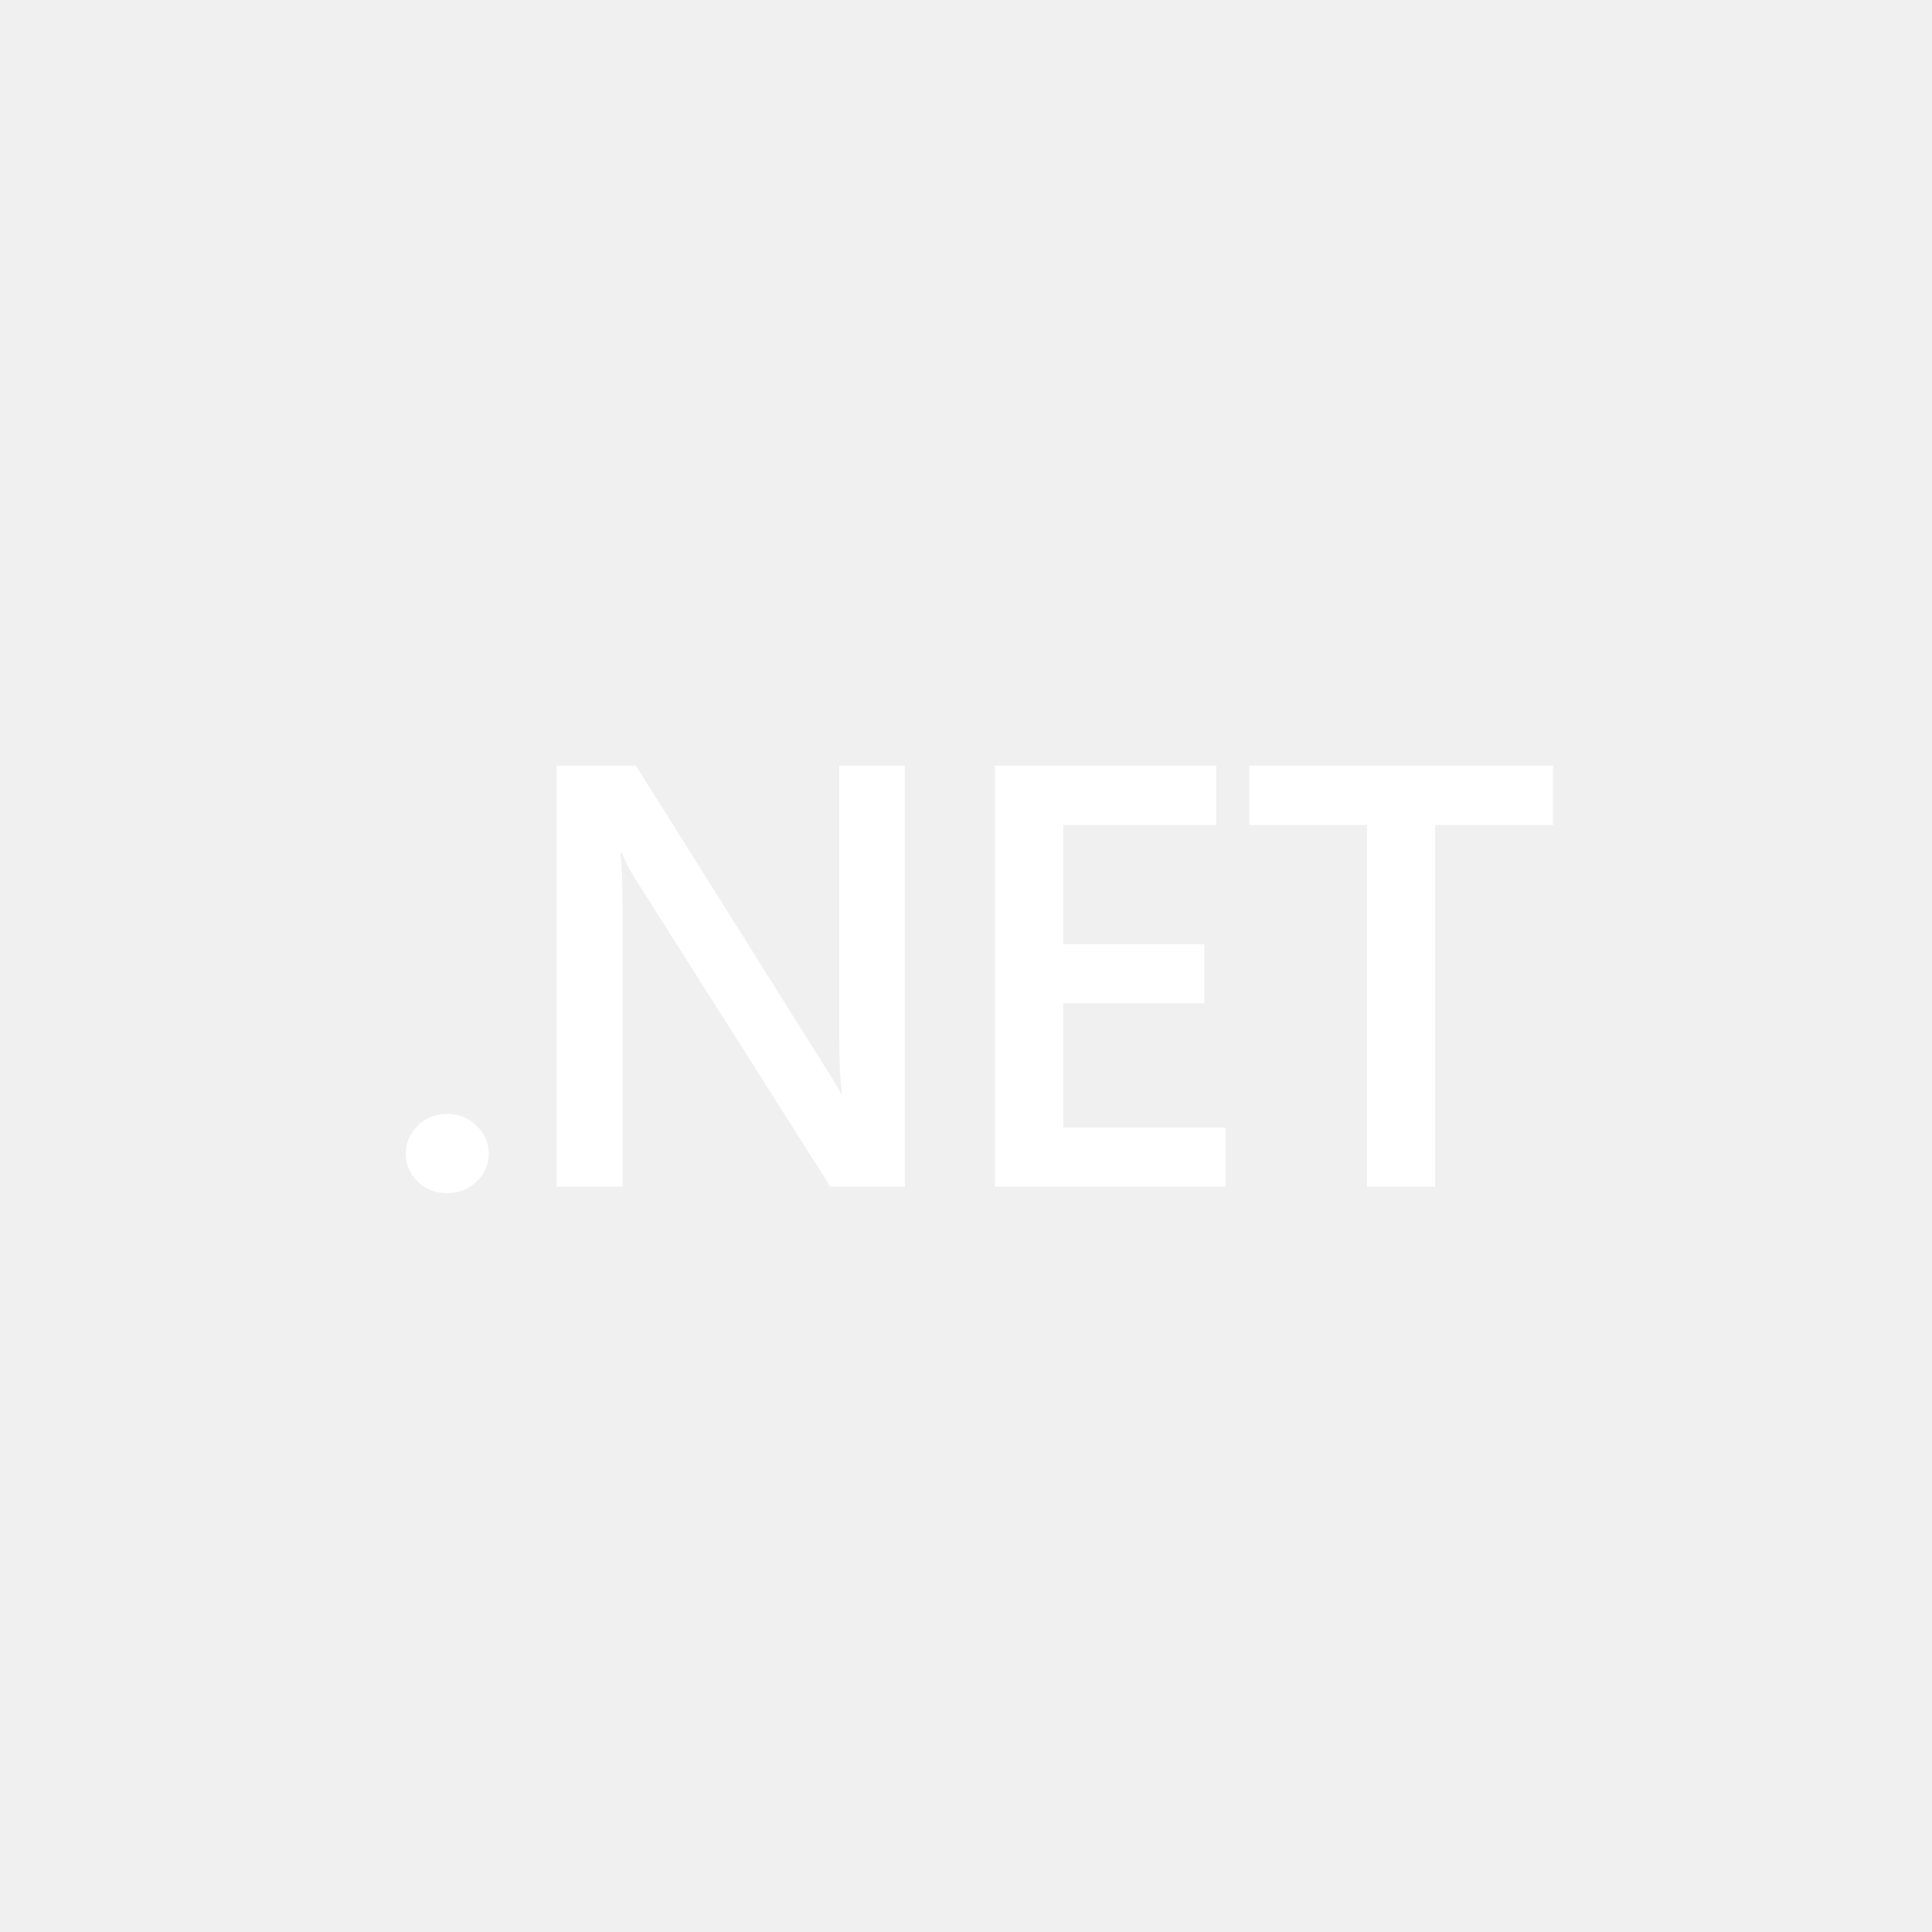
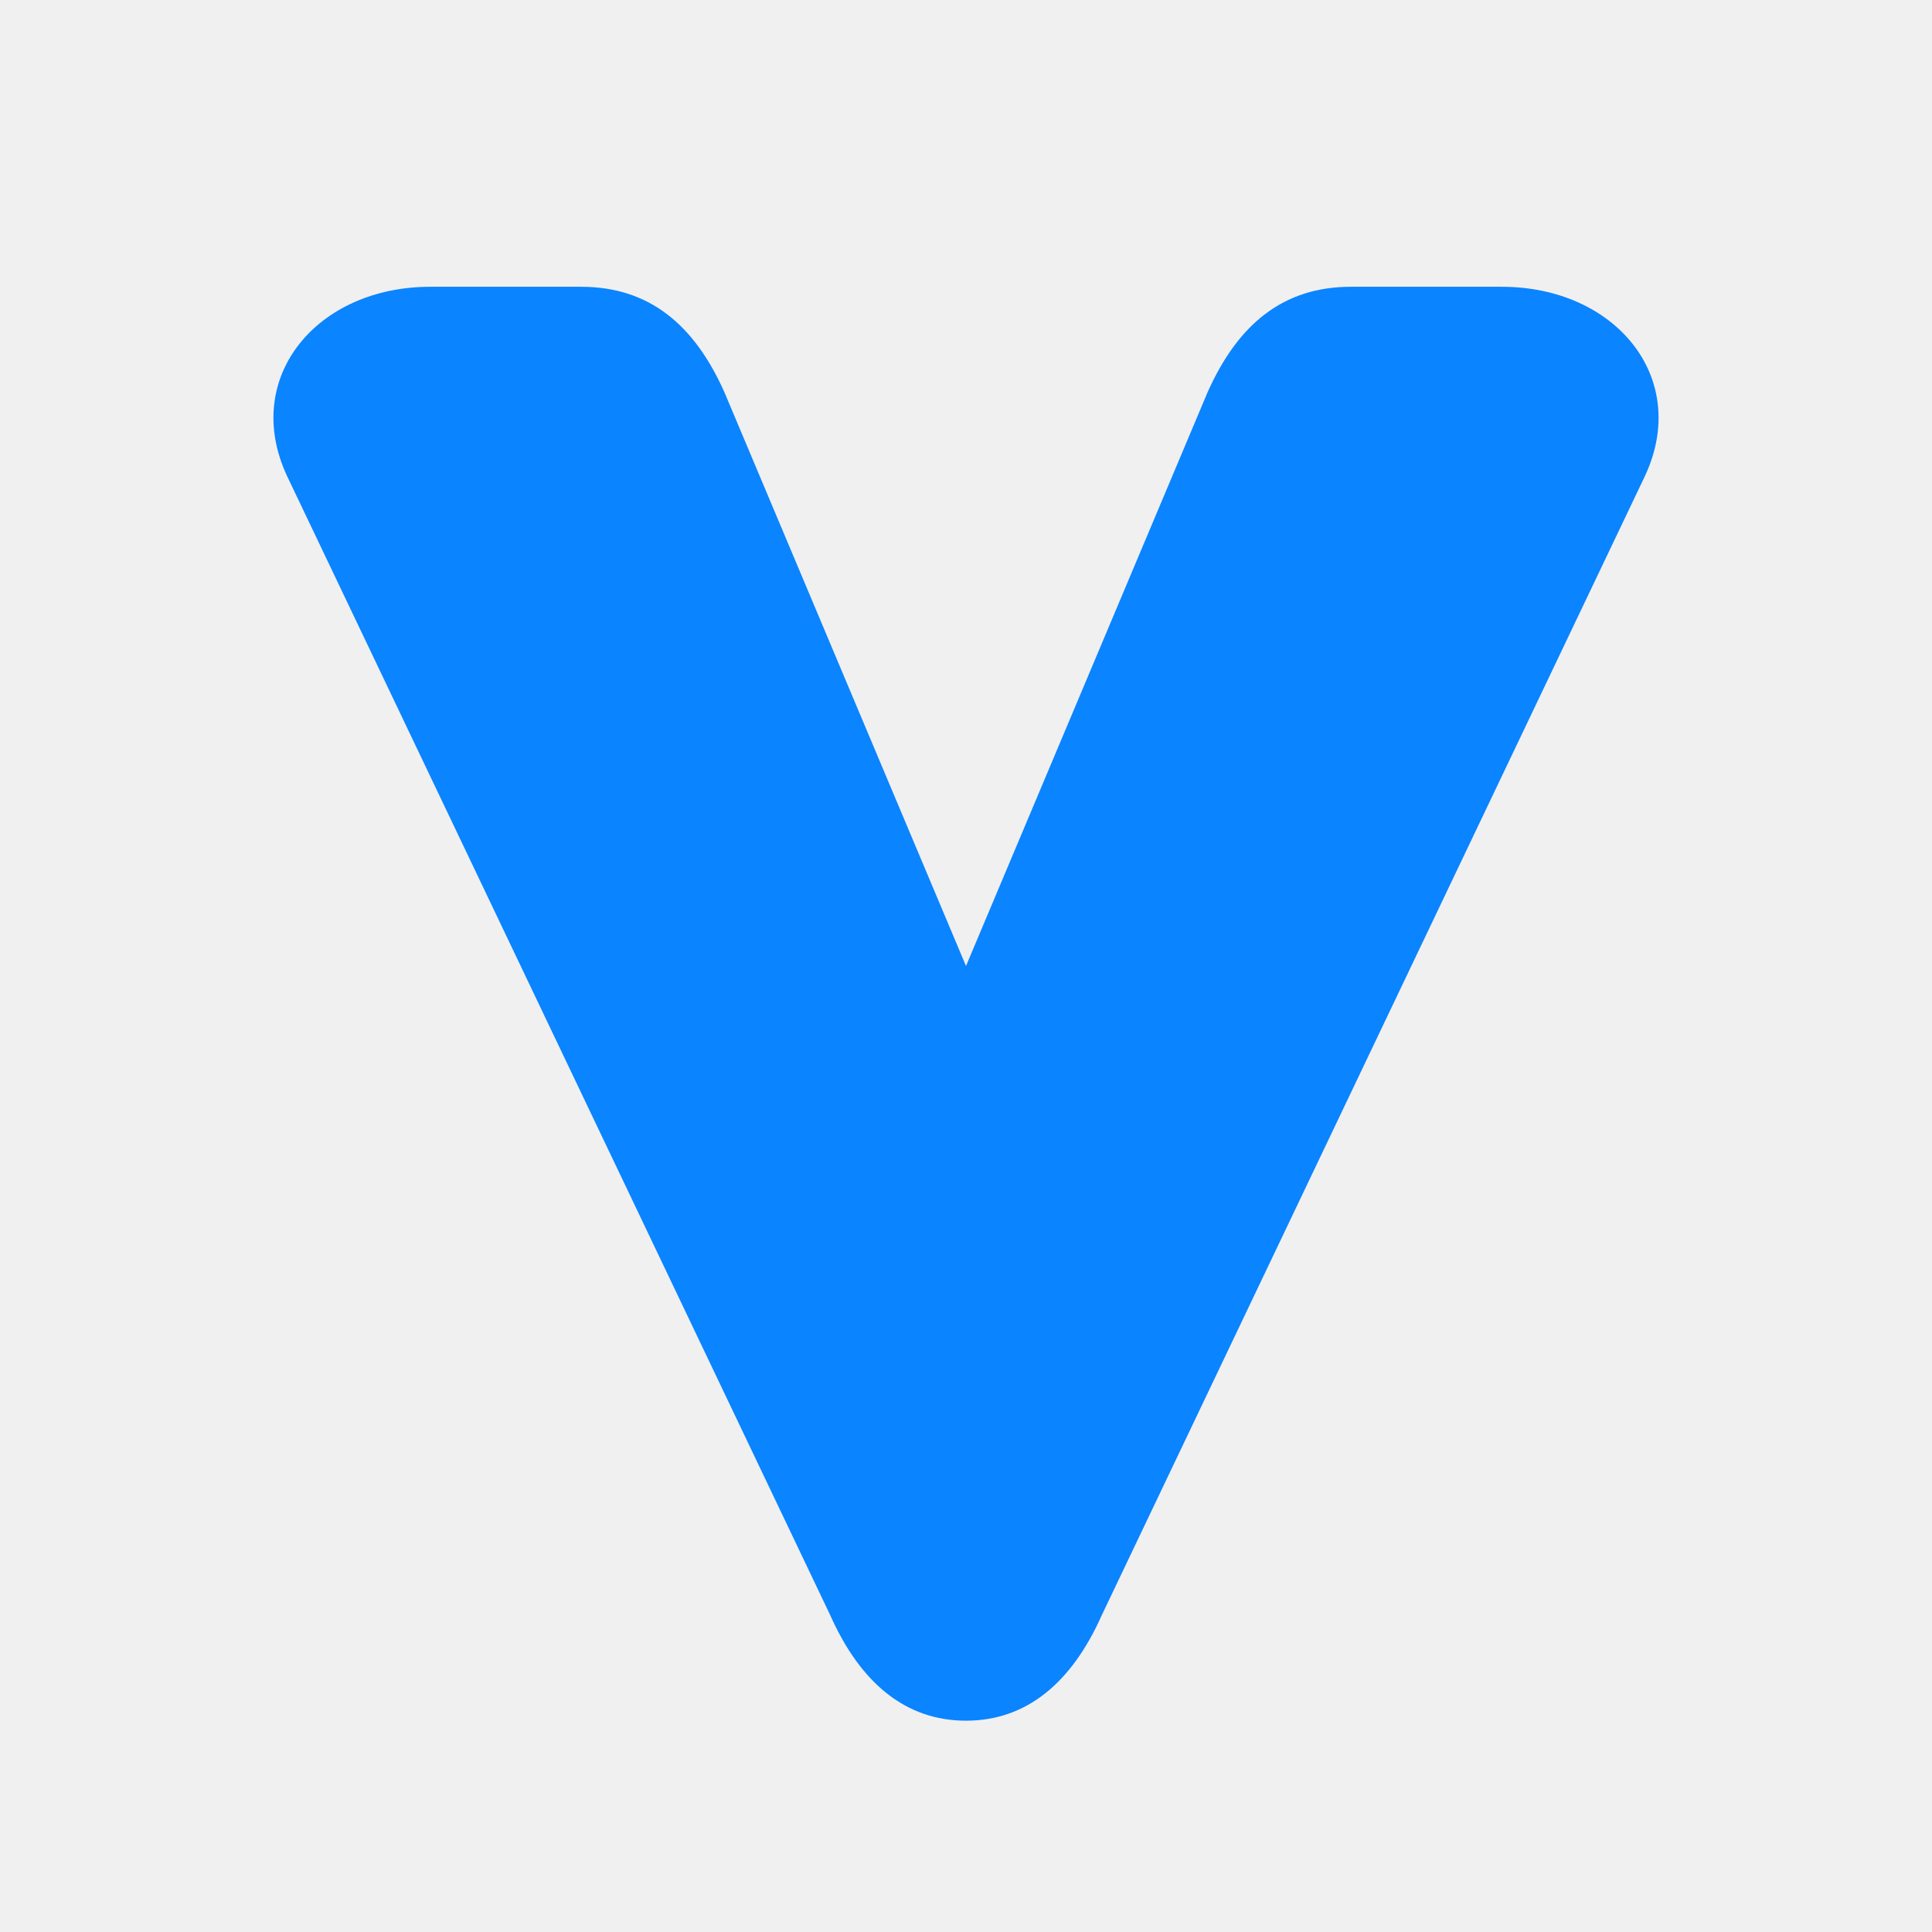
- <svg xmlns="http://www.w3.org/2000/svg" width="456" height="456" viewBox="0 0 456 456" version="1.1" xml:space="preserve" style="fill-rule:evenodd;clip-rule:evenodd;stroke-linejoin:round;stroke-miterlimit:2;">
-   <path d="m 105.5,281.609 c -2.703,0 -5.001,-0.9 -6.893,-2.702 -1.892,-1.848 -2.838,-4.042 -2.838,-6.582 0,-2.587 0.946,-4.804 2.838,-6.652 1.892,-1.848 4.19,-2.772 6.893,-2.772 2.748,0 5.068,0.924 6.96,2.772 1.937,1.848 2.906,4.064 2.906,6.652 0,2.54 -0.968,4.734 -2.906,6.582 -1.892,1.802 -4.212,2.702 -6.96,2.702 z" style="fill:#ffffff;fill-rule:nonzero;stroke-width:0.838" />
-   <path d="M 213.561,280.084 H 195.99 L 149.7,207.054 c -1.171,-1.848 -2.14,-3.765 -2.906,-5.751 h -0.406 c 0.361,2.125 0.541,6.675 0.541,13.65 v 65.132 h -15.543 v -99.36 h 18.719 l 44.737,71.298 c 1.892,2.957 3.109,4.989 3.649,6.098 h 0.27 c -0.45,-2.632 -0.676,-7.09 -0.676,-13.373 v -64.023 h 15.476 z" style="fill:#ffffff;fill-rule:nonzero;stroke-width:0.838" />
-   <path d="m 289.251,280.084 h -54.401 v -99.36 h 52.238 v 13.997 h -36.154 v 28.131 h 33.316 v 13.927 h -33.316 v 29.378 h 38.316 z" style="fill:#ffffff;fill-rule:nonzero;stroke-width:0.838" />
-   <path d="M 366.565,194.721 H 338.722 v 85.363 h -16.084 v -85.363 h -27.775 v -13.997 h 71.701 z" style="fill:#ffffff;fill-rule:nonzero;stroke-width:0.838" />
+ <svg xmlns="http://www.w3.org/2000/svg" width="256" height="256" viewBox="0 0 256 256">
+   <path d="         M38 63         C32 50 42 38 57 38         H77         C86 38 92 43 96 52         L128 128         L160 52         C164 43 170 38 179 38         H199         C214 38 224 50 218 63         L146 214         C142 223 136 228 128 228         C120 228 114 223 110 214         Z" fill="#0A84FF" />
</svg>
